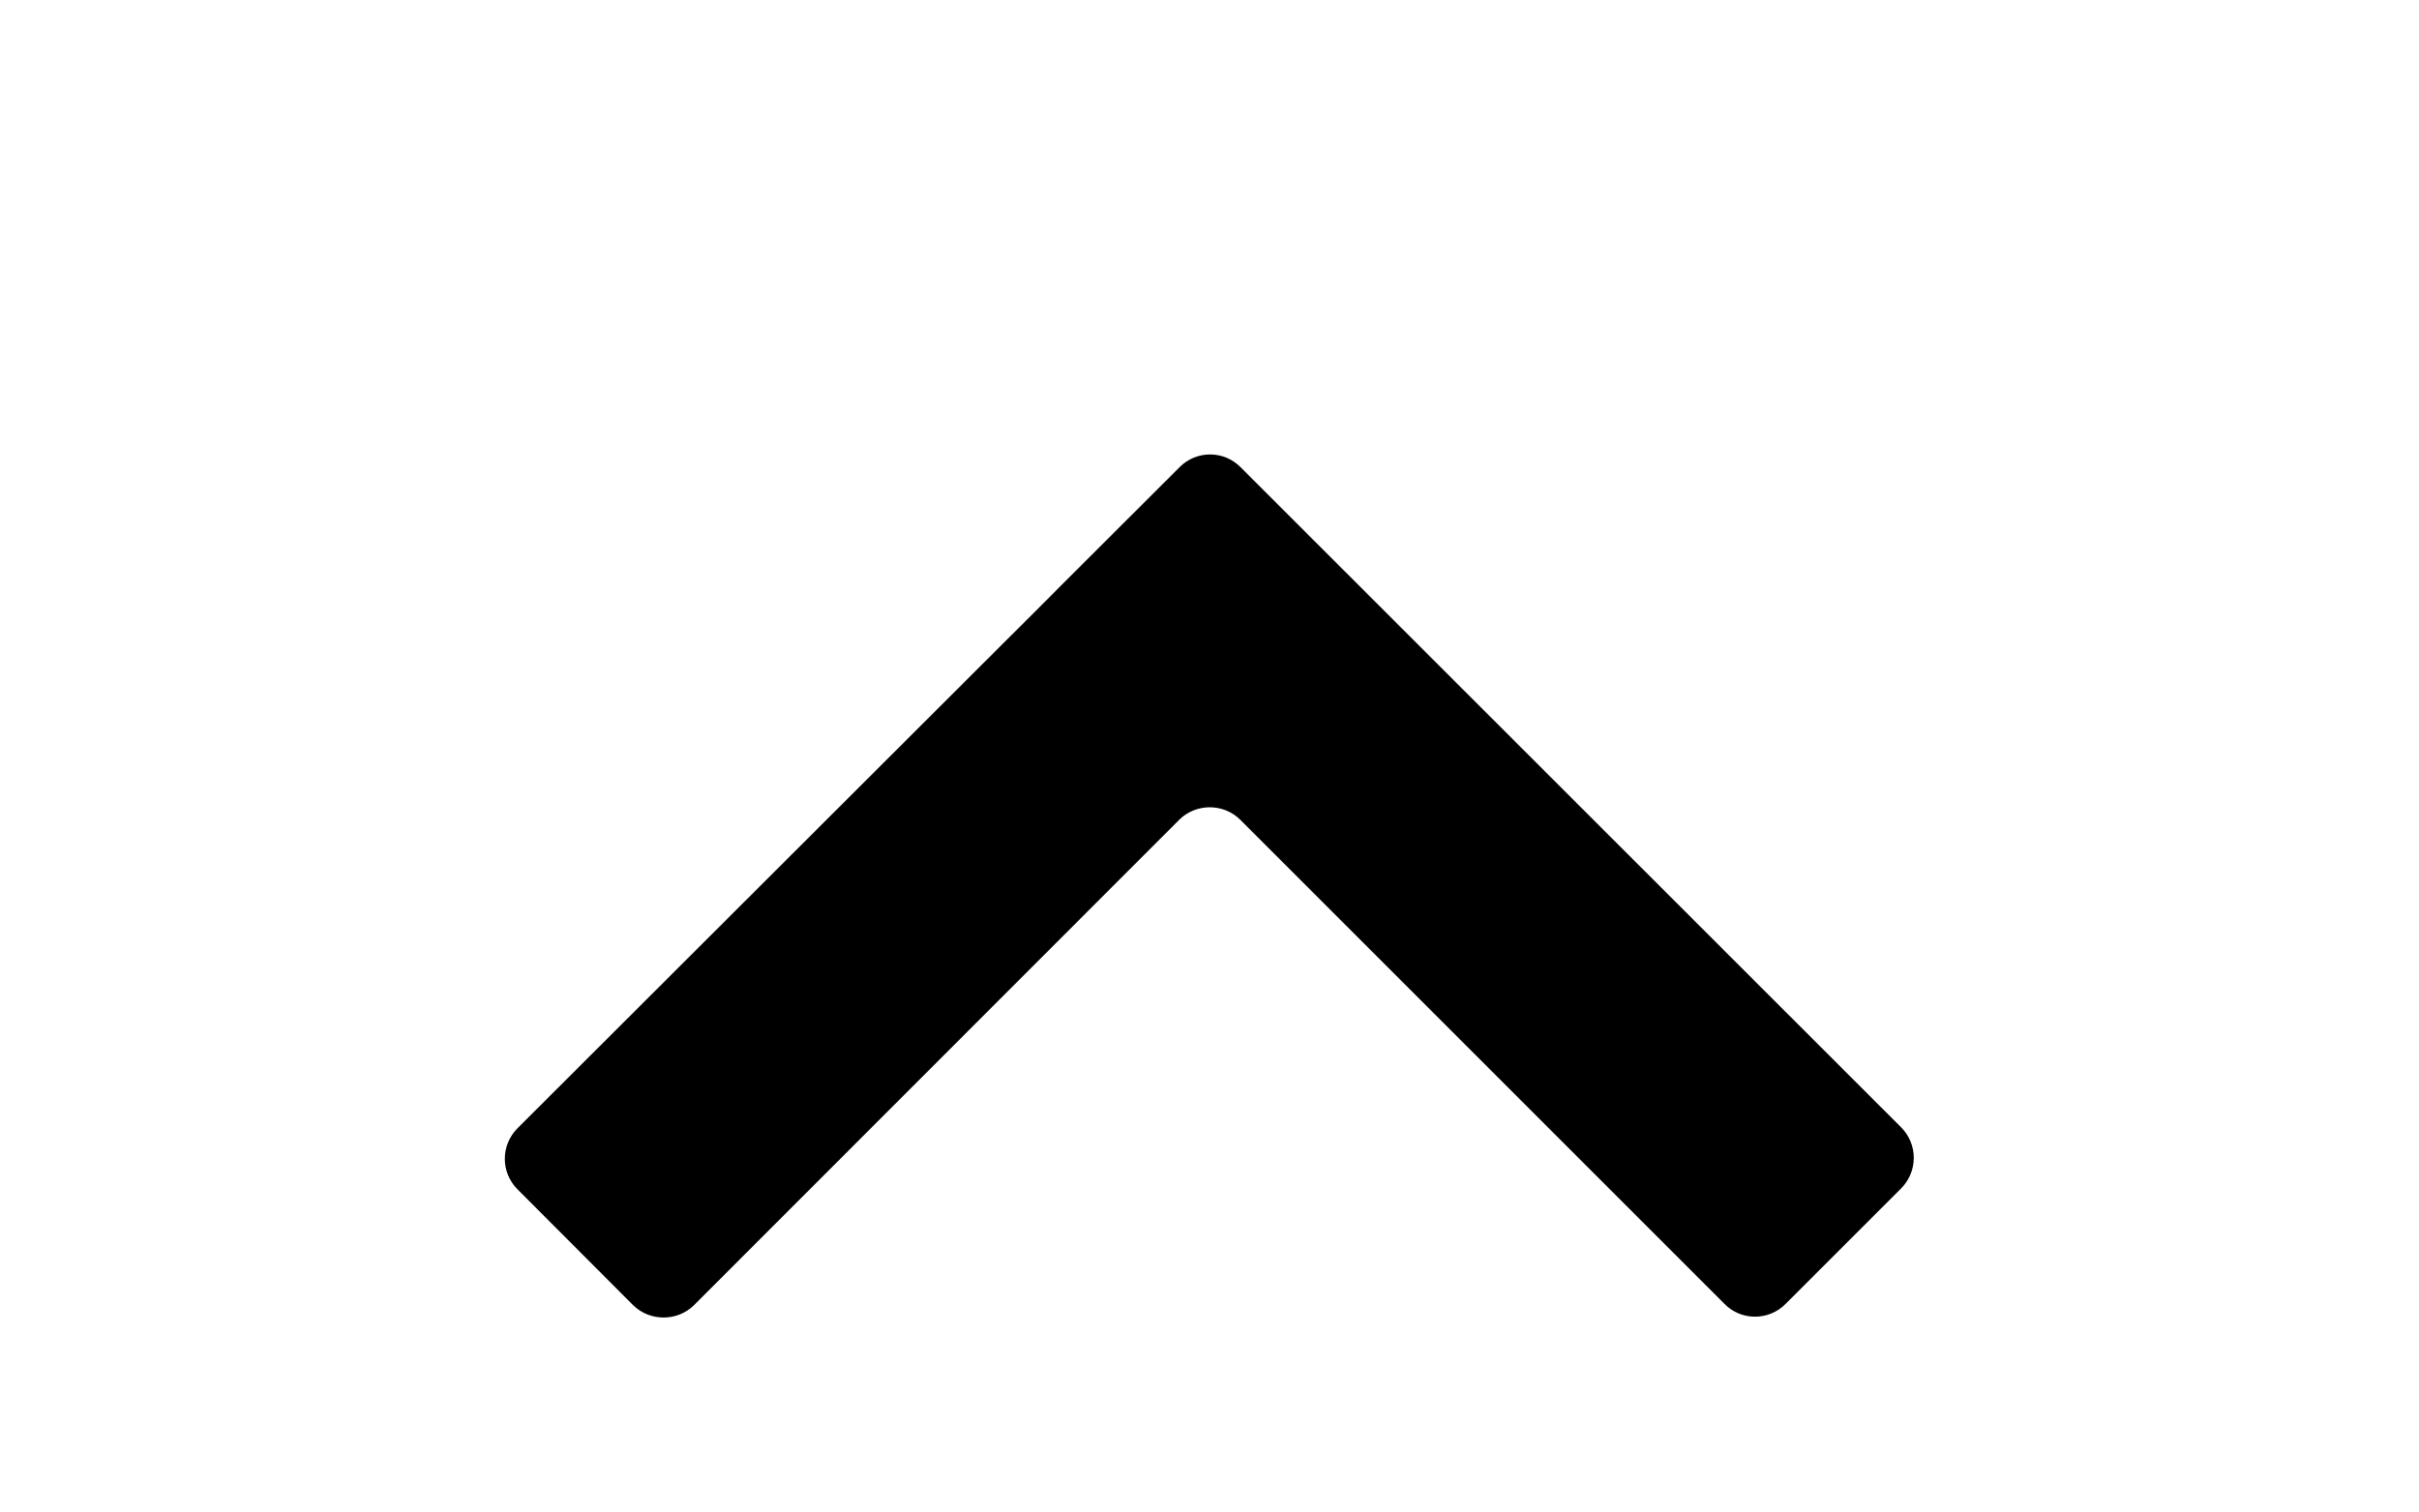
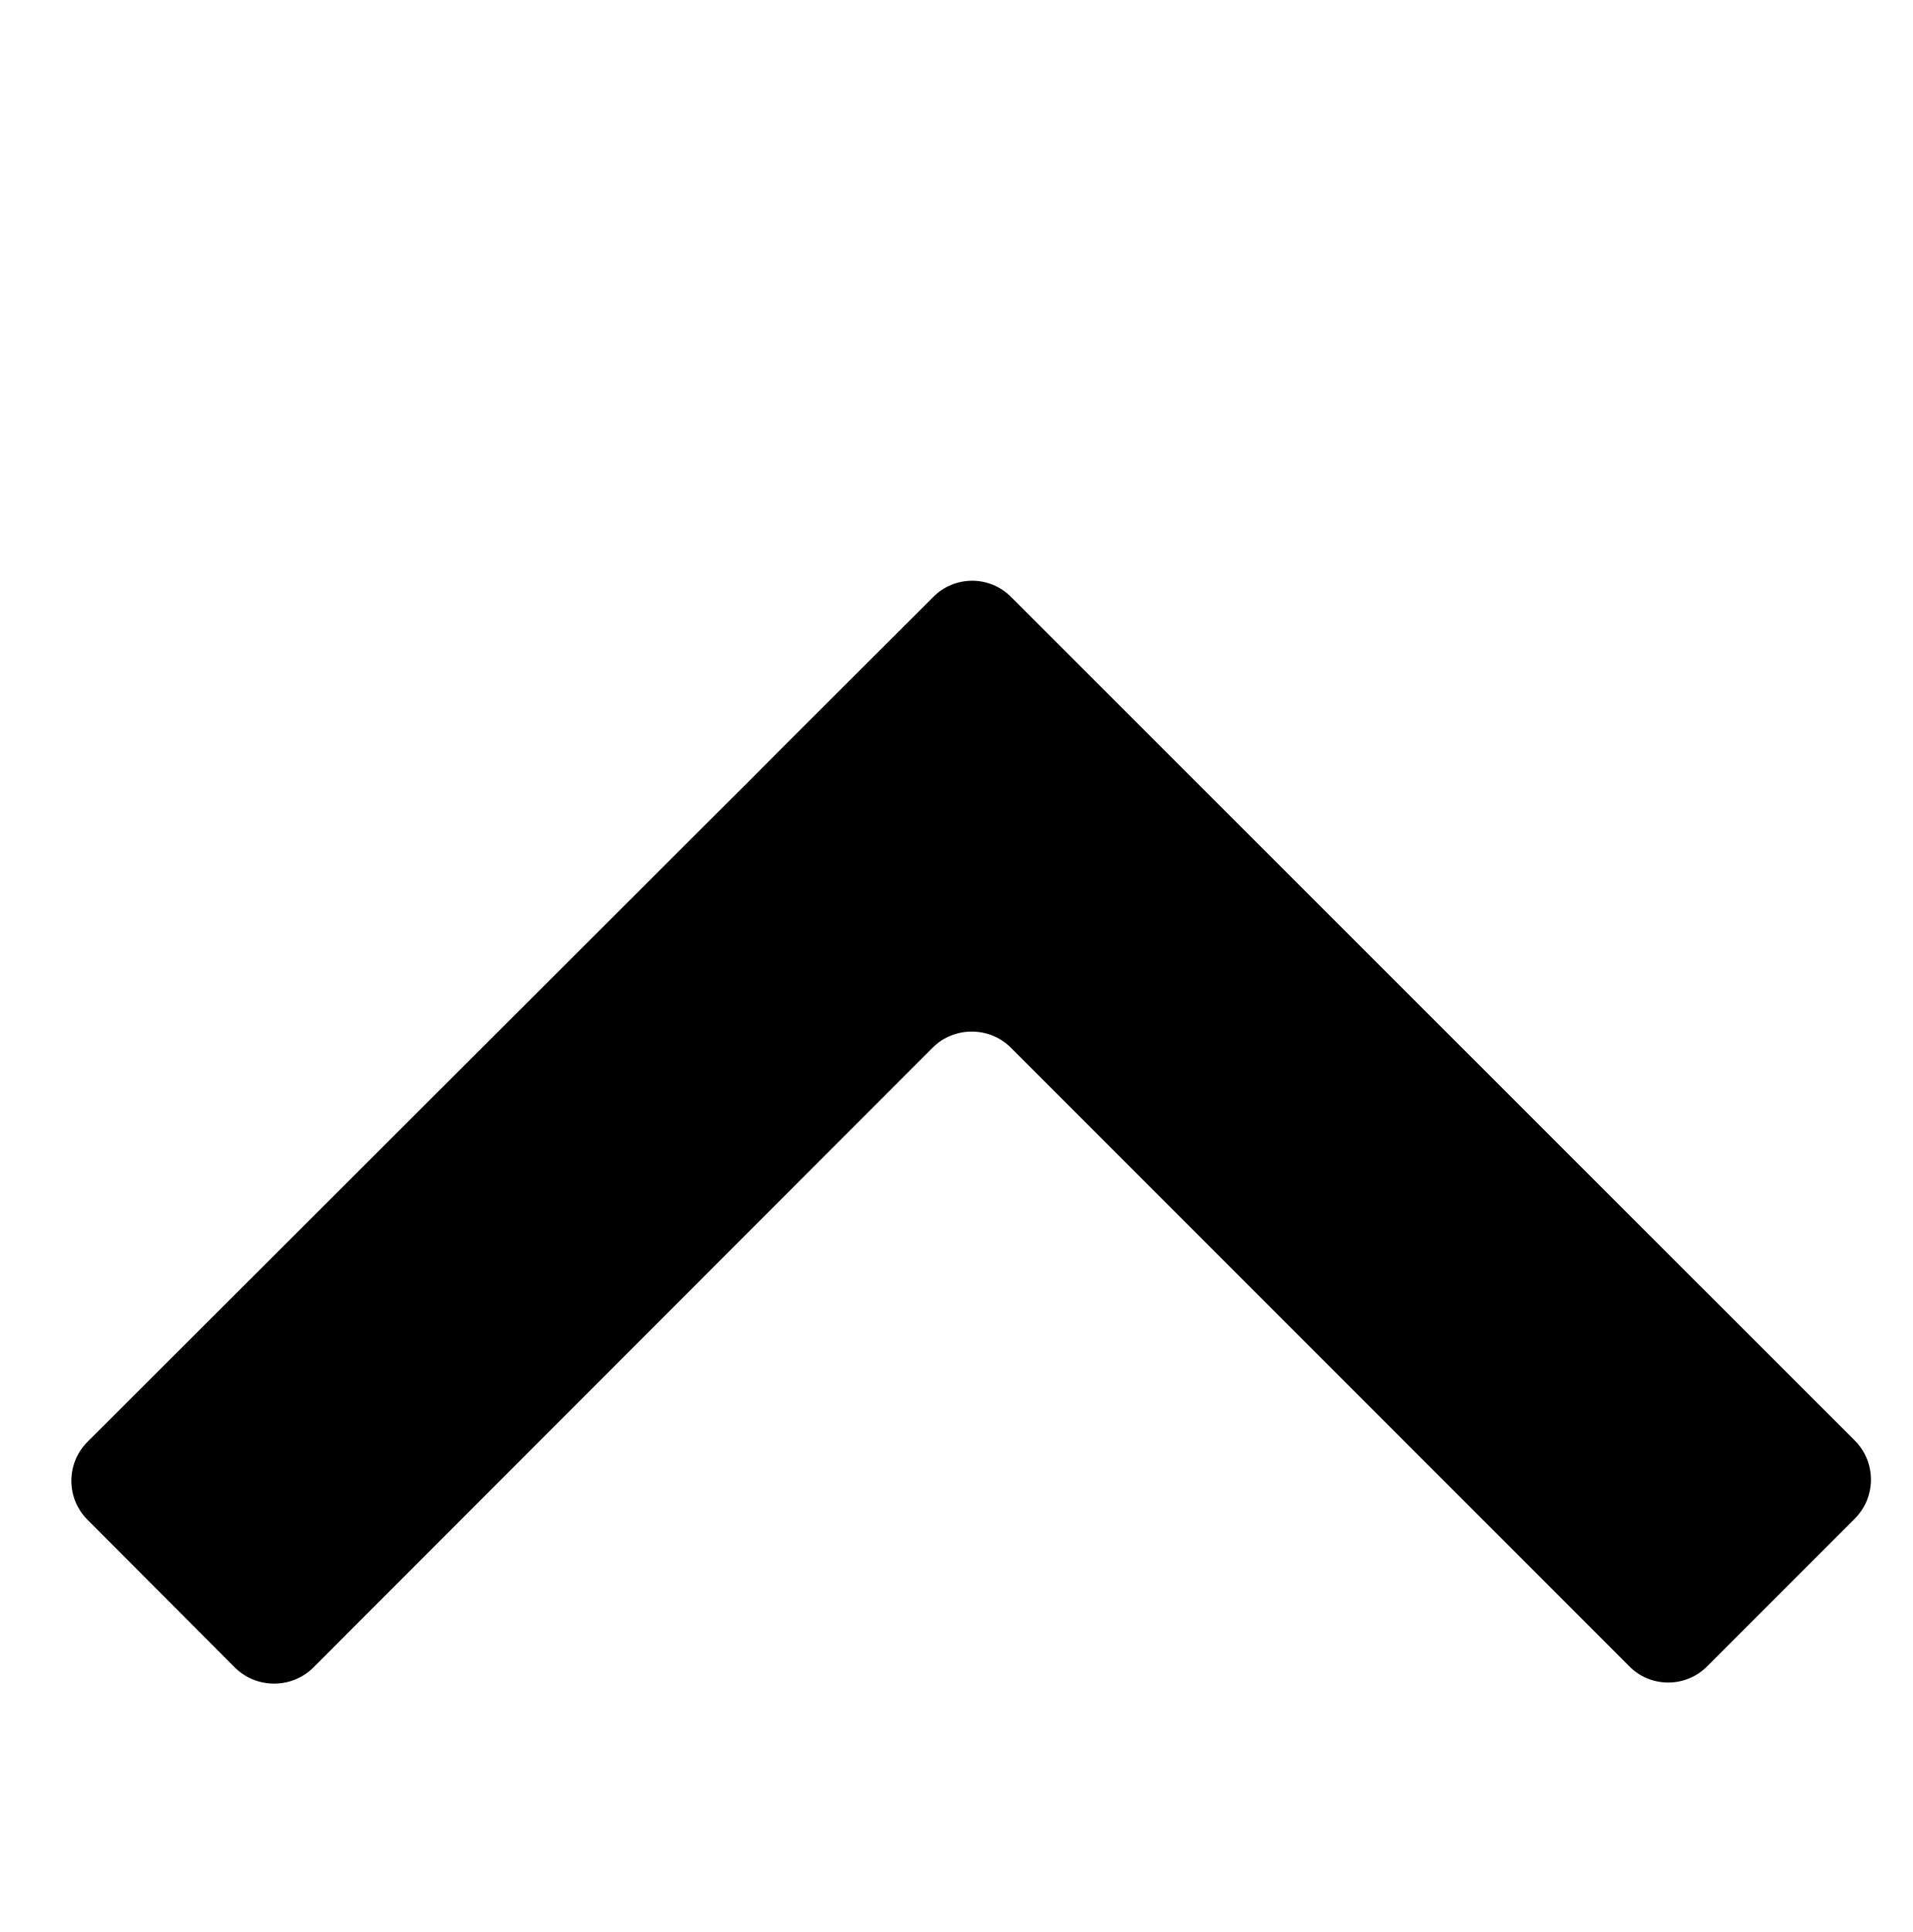
- <svg xmlns="http://www.w3.org/2000/svg" version="1.1" width="1638" height="1024" viewBox="0 0 1638 1024">
+ <svg xmlns="http://www.w3.org/2000/svg" version="1.1" width="1014" height="1024" viewBox="0 0 1014 1024">
  <g id="icomoon-ignore">
</g>
-   <path d="M839.801 555.211c-11.319-11.258-29.957-11.258-41.277 0l-328.509 328.7c-11.386 11.258-29.957 11.258-41.405 0l-78.231-78.422c-11.386-11.386-11.386-29.831 0-41.277l328.763-328.318c11.386-11.258 29.957-29.831 41.342-41.341l78.295-78.166c11.386-11.449 29.831-11.449 41.215 0l447.256 447.064c11.512 11.449 11.512 30.086 0 41.532l-78.166 78.167c-11.386 11.512-30.022 11.512-41.341 0l-327.936-327.936z" />
+   <path d="M535.801 555.211c-11.319-11.258-29.957-11.258-41.277 0l-328.509 328.7c-11.386 11.258-29.957 11.258-41.405 0l-78.231-78.422c-11.386-11.386-11.386-29.831 0-41.277l328.763-328.318c11.386-11.258 29.957-29.831 41.342-41.341l78.295-78.166c11.386-11.449 29.831-11.449 41.215 0l447.256 447.064c11.512 11.449 11.512 30.086 0 41.532l-78.166 78.167c-11.386 11.512-30.022 11.512-41.341 0l-327.936-327.936z" />
</svg>
